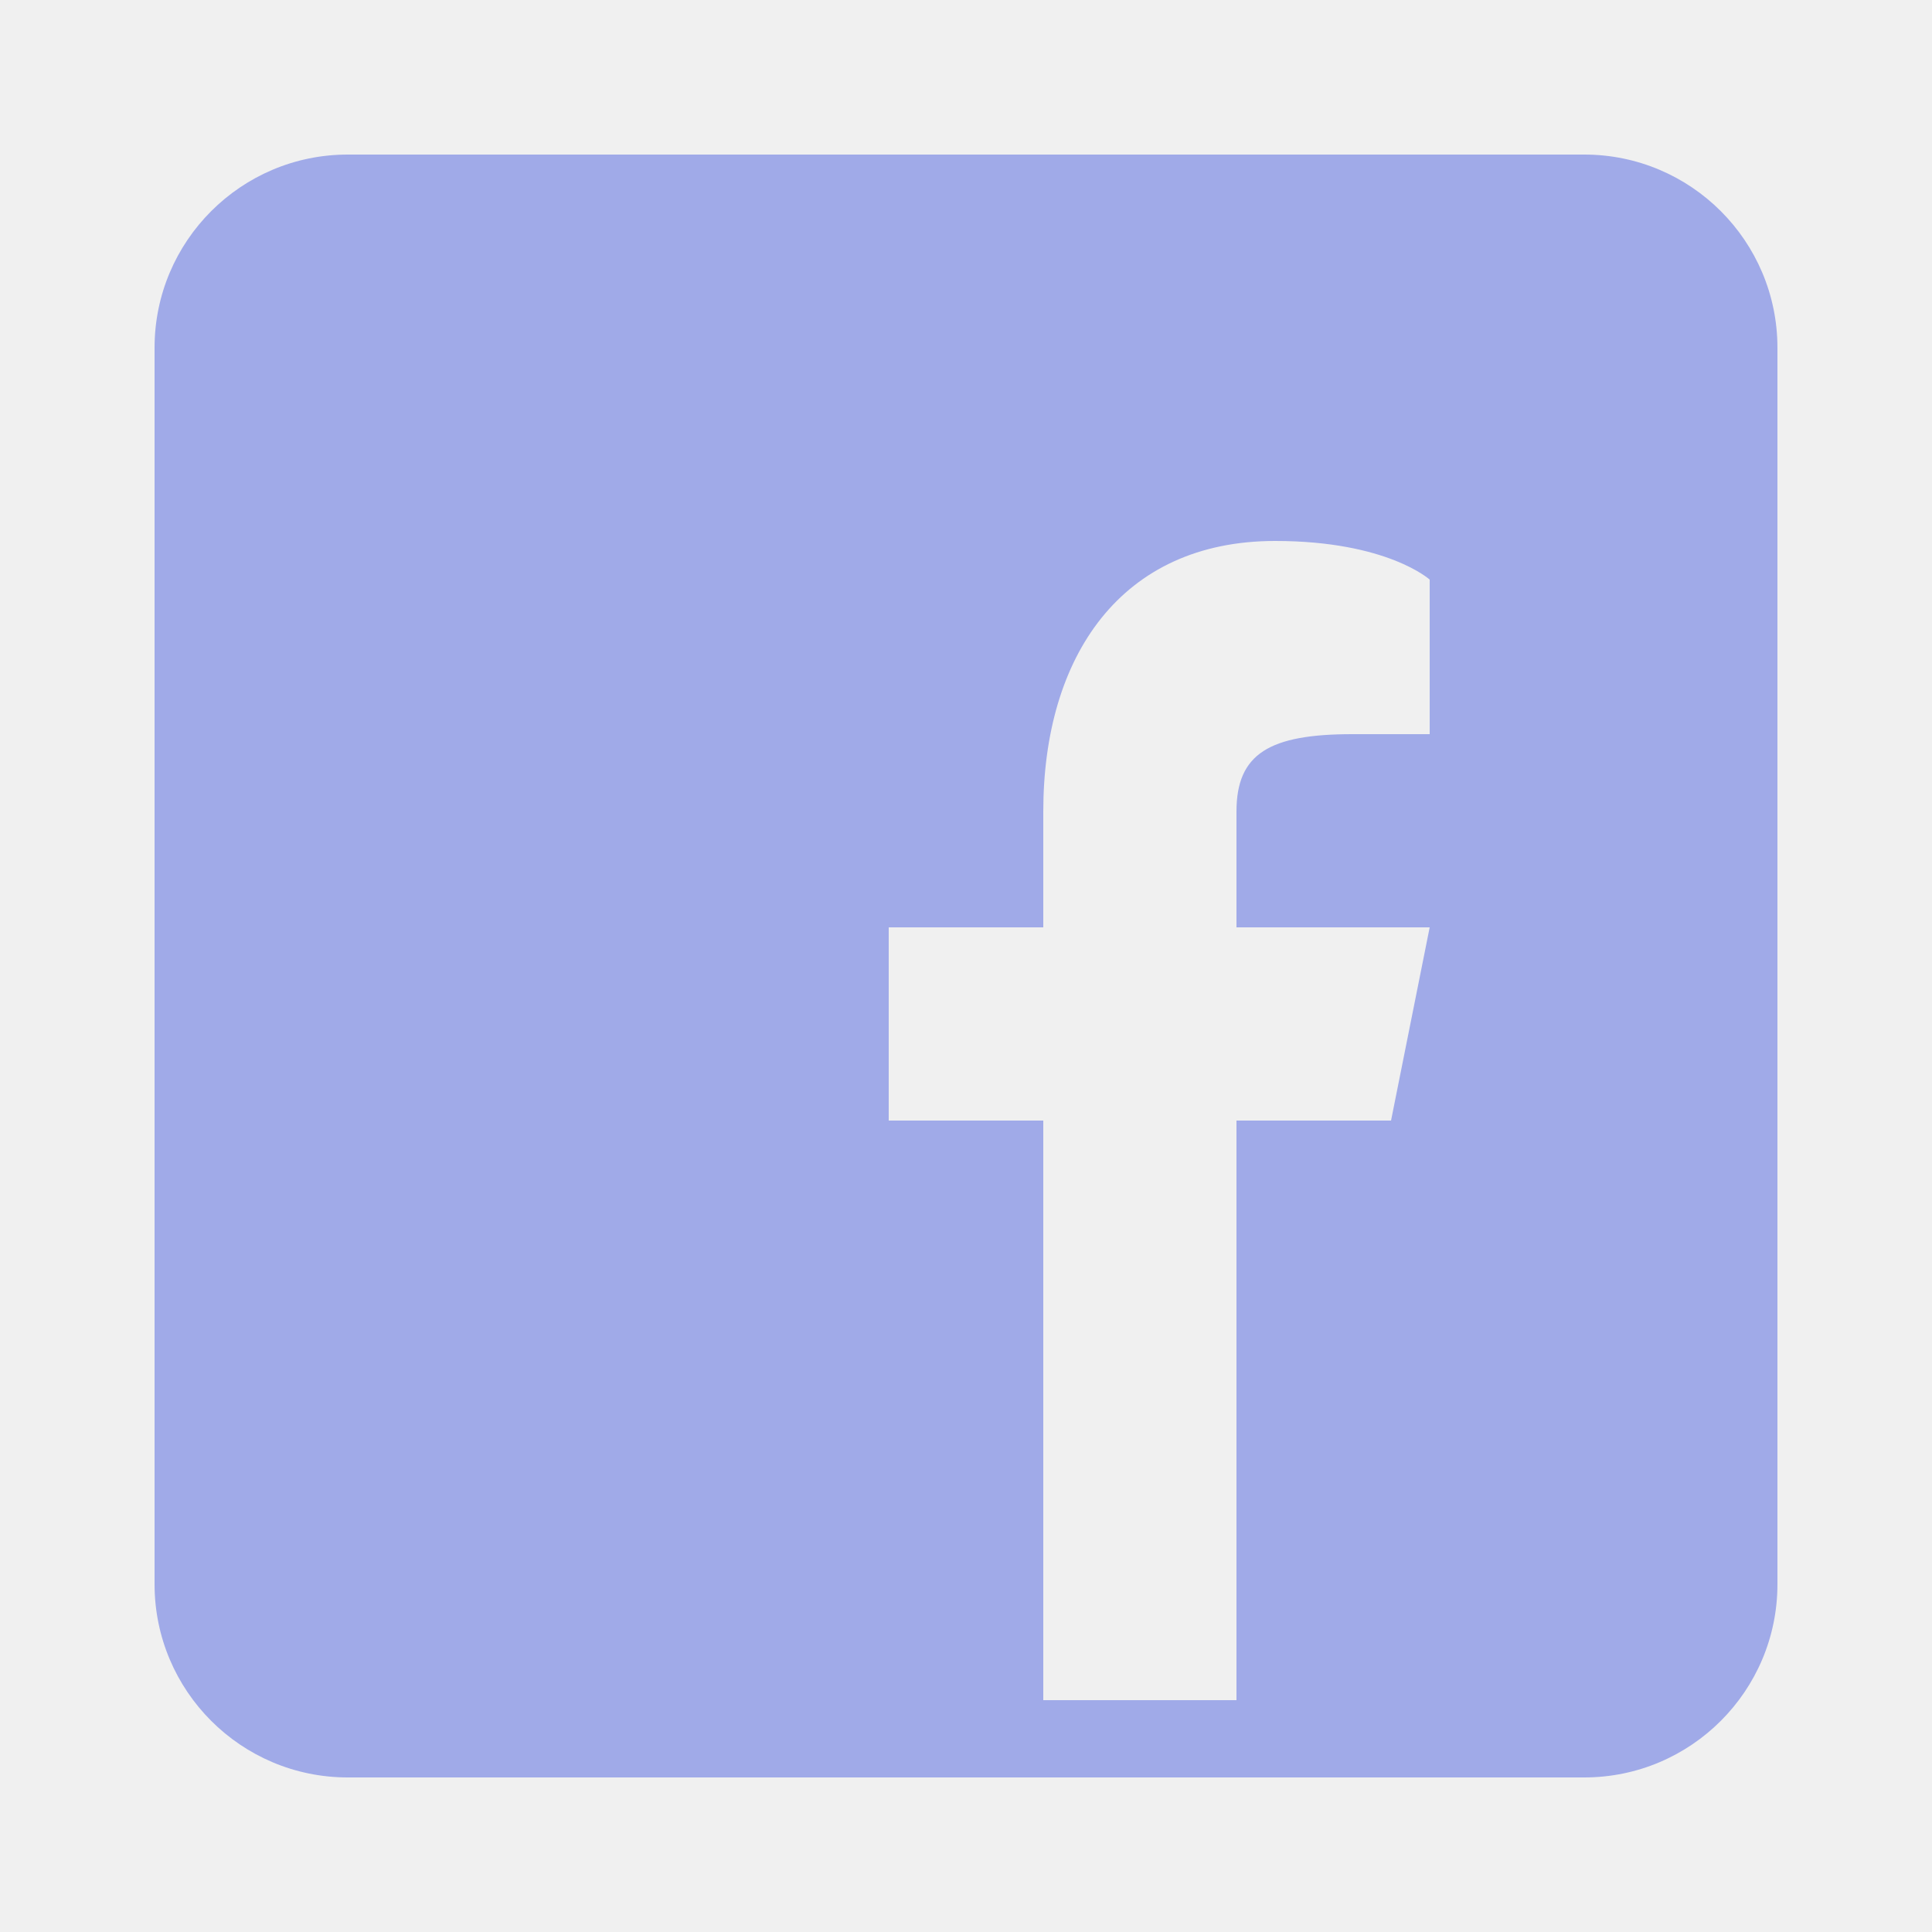
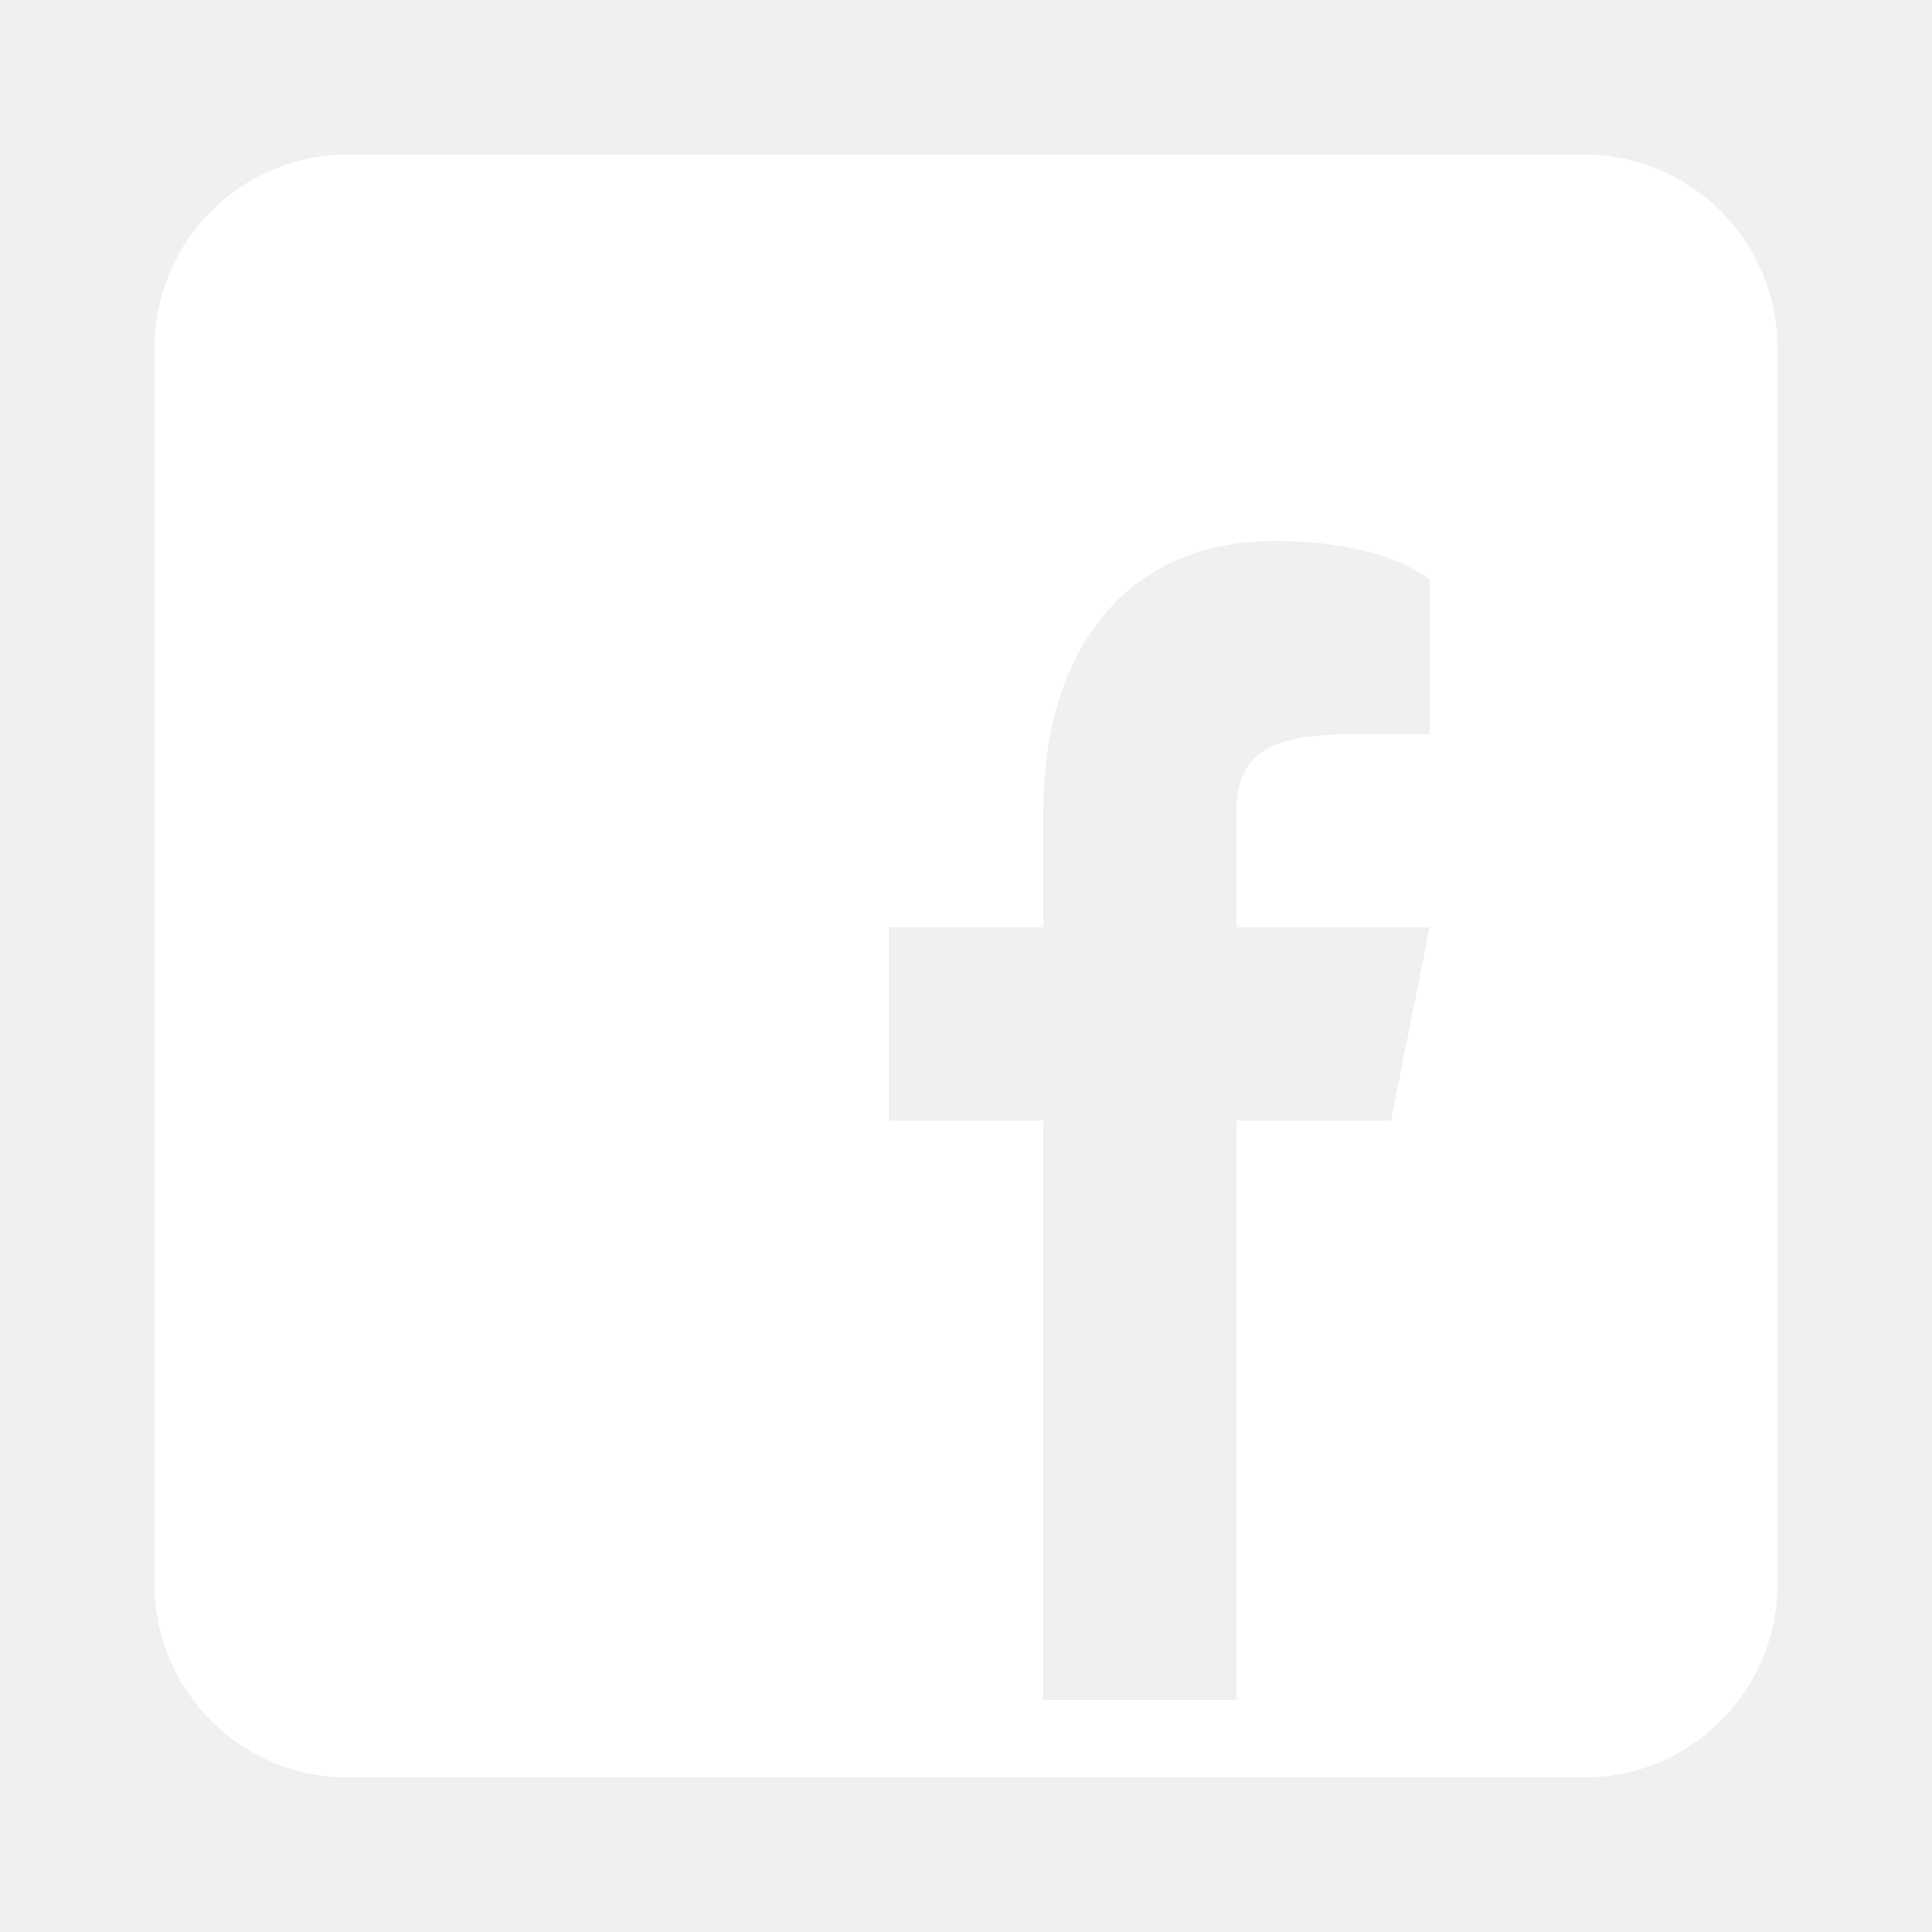
<svg xmlns="http://www.w3.org/2000/svg" fill="#000000" viewBox="0 0 50 50" width="500px" height="500px">
-   <path d="M41,4H9C6.24,4,4,6.24,4,9v32c0,2.76,2.24,5,5,5h32c2.76,0,5-2.24,5-5V9C46,6.24,43.76,4,41,4z M37,19h-2c-2.14,0-3,0.5-3,2 v3h5l-1,5h-4v15h-5V29h-4v-5h4v-3c0-4,2-7,6-7c2.9,0,4,1,4,1V19z" fill="#A0AAE8" />
+   <path d="M41,4H9C6.24,4,4,6.24,4,9v32c0,2.76,2.24,5,5,5h32c2.76,0,5-2.24,5-5V9C46,6.24,43.76,4,41,4z M37,19h-2c-2.14,0-3,0.5-3,2 v3h5l-1,5h-4v15h-5V29h-4v-5h4v-3c0-4,2-7,6-7c2.9,0,4,1,4,1V19z" fill="#fff" />
</svg>
